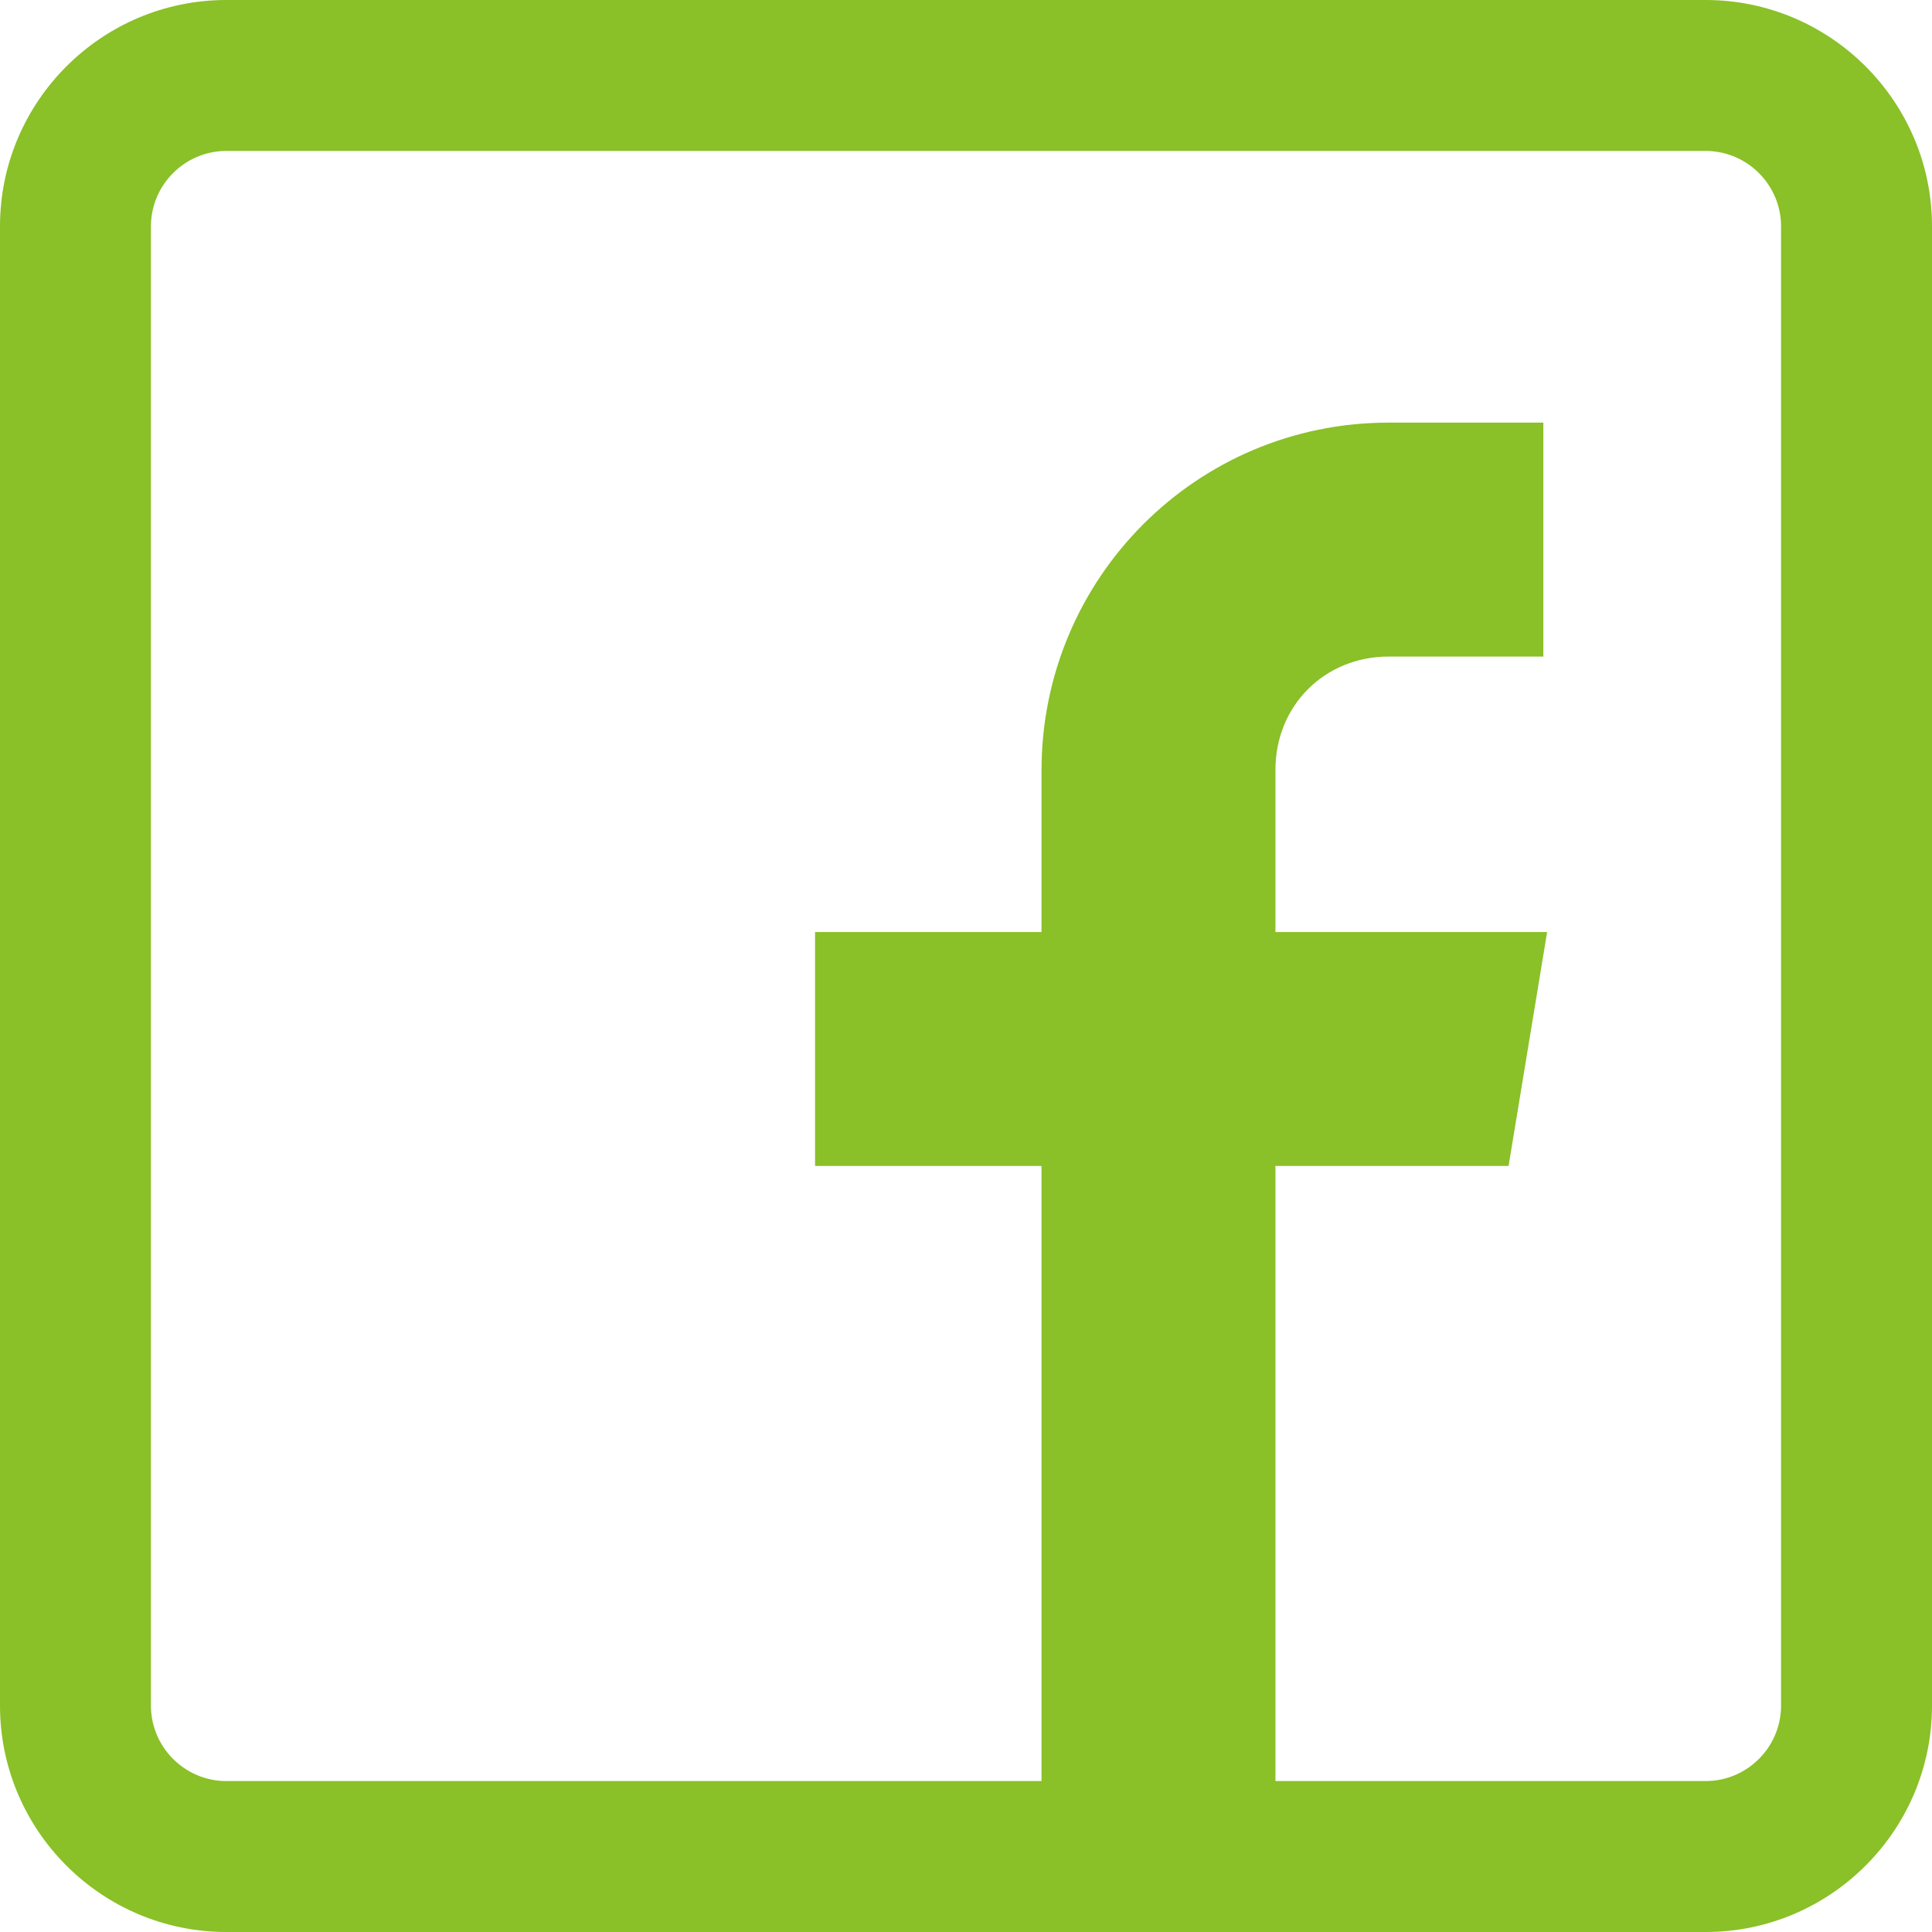
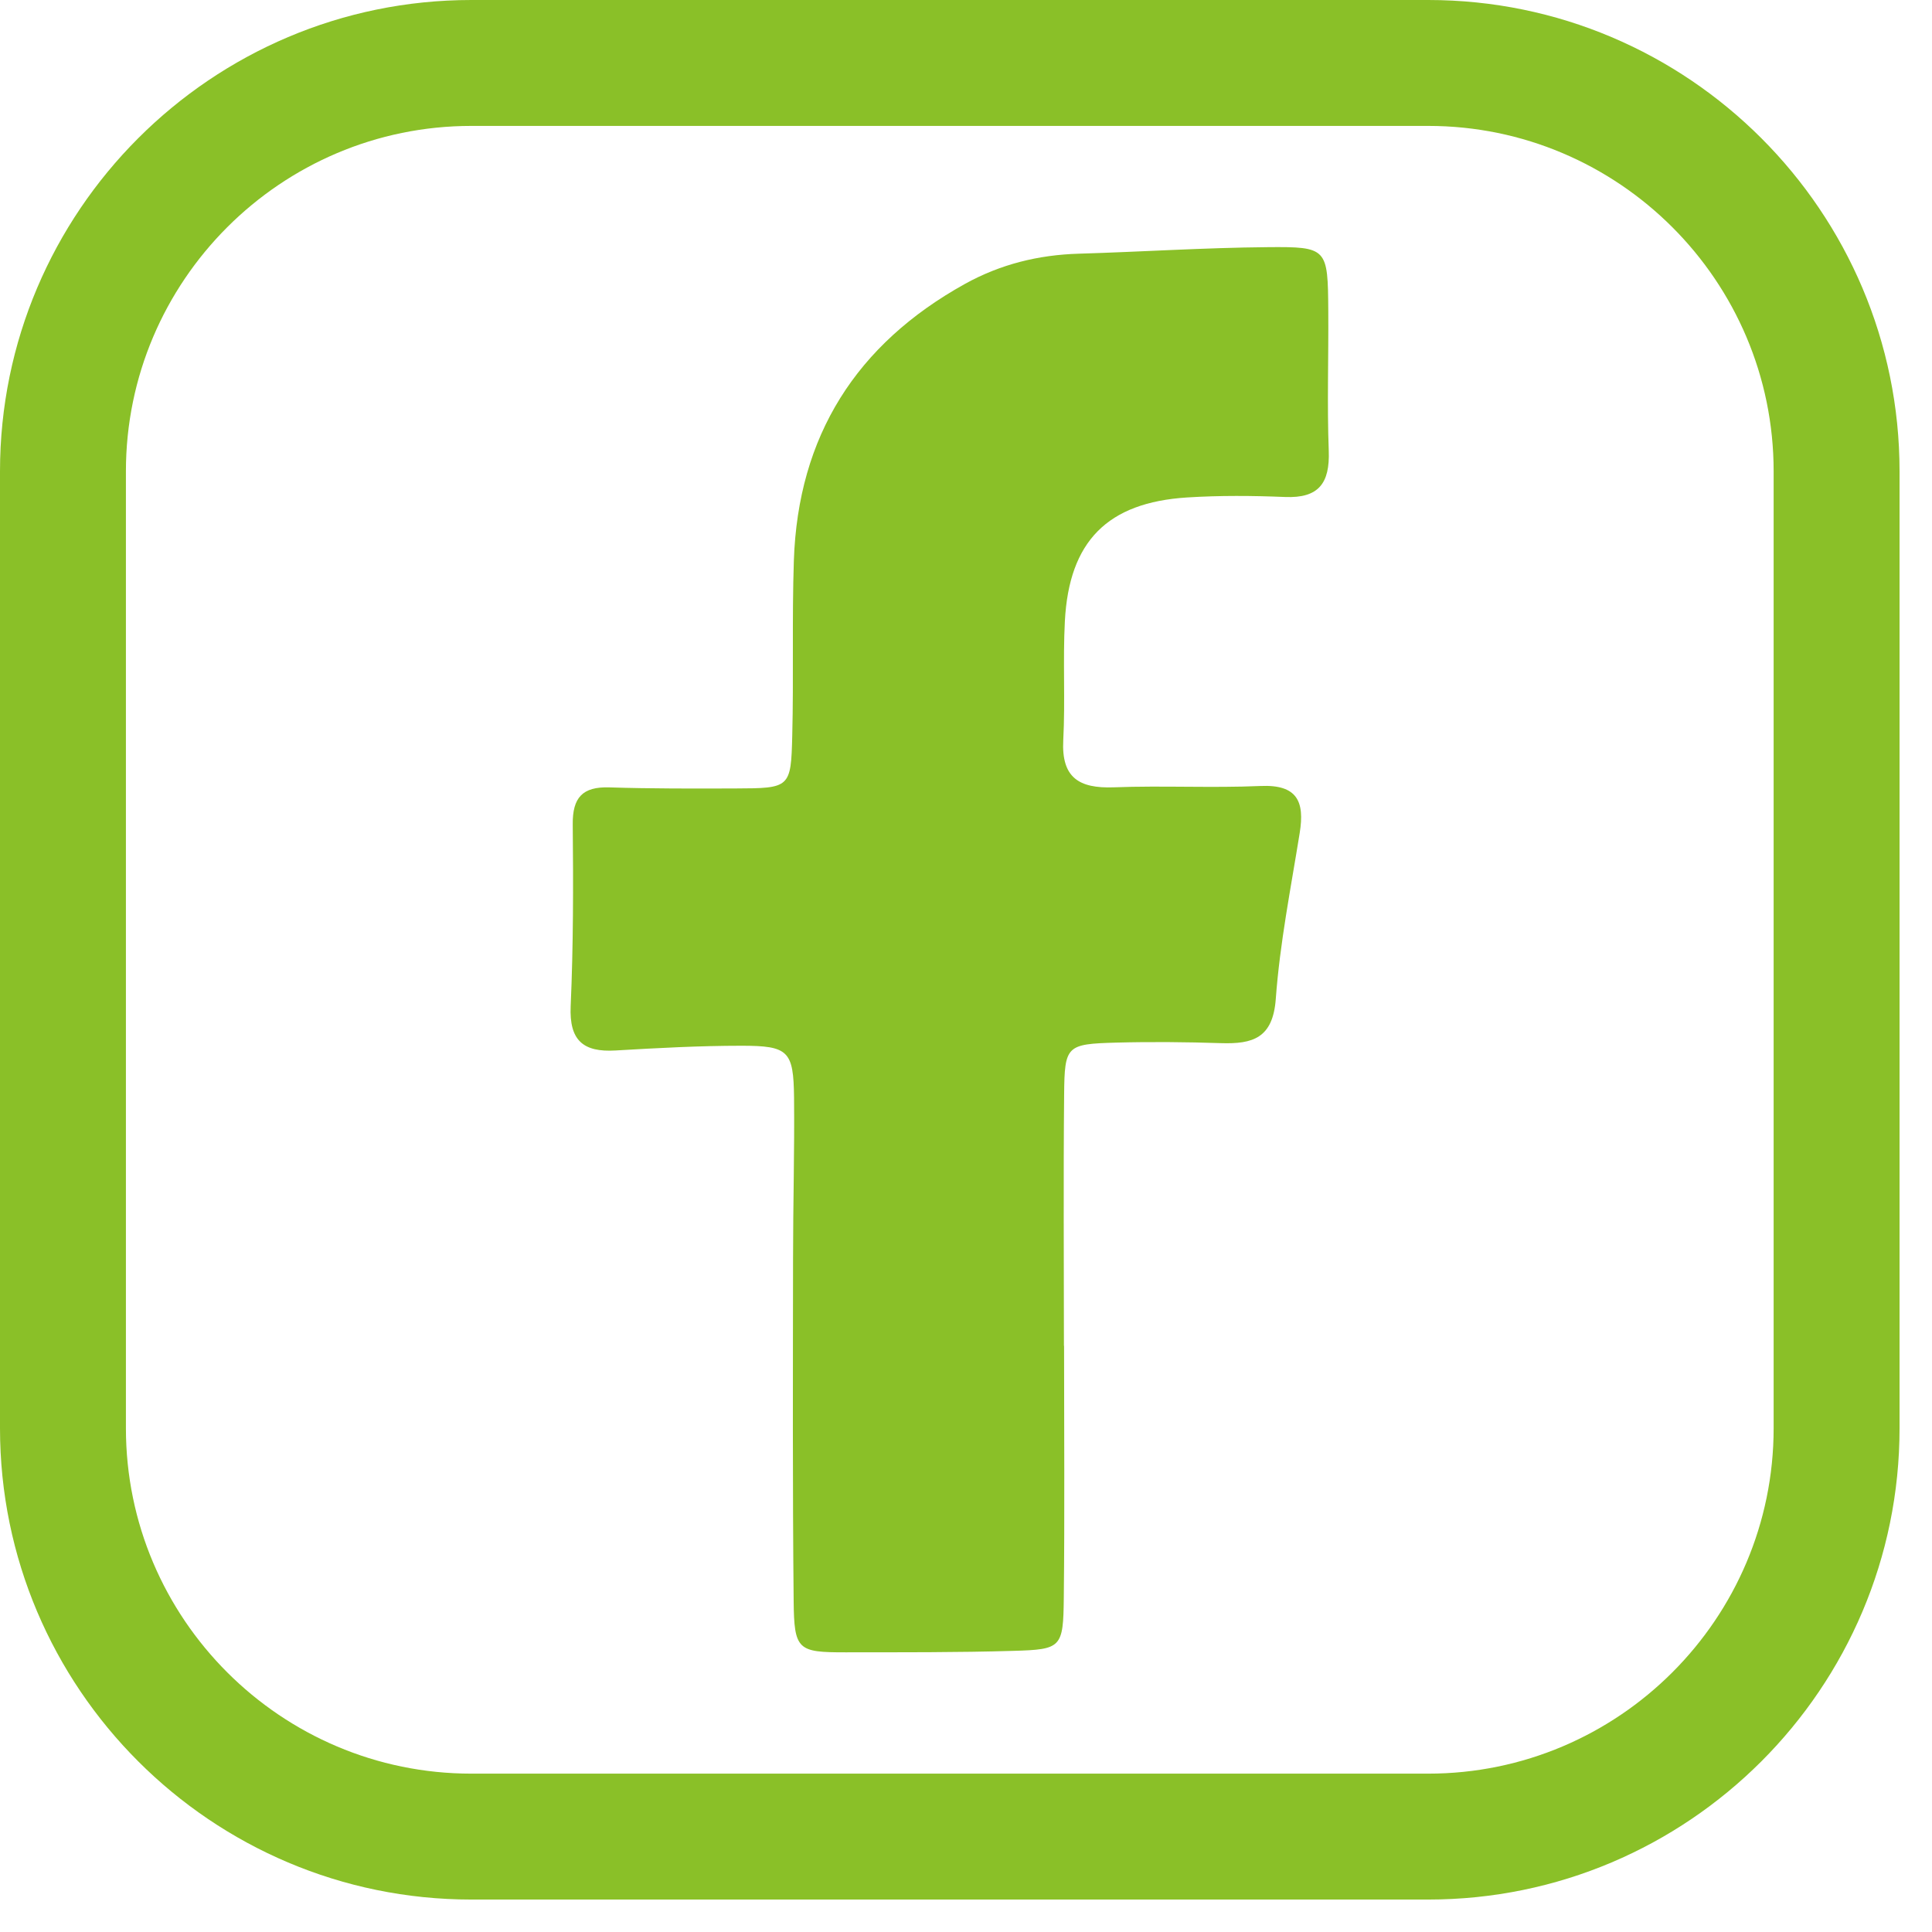
- <svg xmlns="http://www.w3.org/2000/svg" viewBox="0 0 24 24" fill="none">
-   <mask id="mask0_2083_333" style="mask-type:alpha" maskUnits="userSpaceOnUse" x="0" y="0" width="24" height="24">
-     <rect width="24" height="24" fill="#8AC028" />
-   </mask>
-   <g mask="url(#mask0_2083_333)">
-     <path d="M21.188 0H2.812C1.262 0 0 1.262 0 2.812V21.188C0 22.738 1.262 24 2.812 24H21.188C22.738 24 24 22.738 24 21.188V2.812C24 1.262 22.738 0 21.188 0ZM22.125 21.188C22.125 21.704 21.704 22.125 21.188 22.125H15.844V14.484H18.74L19.219 11.578H15.844V9.562C15.844 8.767 16.454 8.156 17.25 8.156H19.172V5.25H17.25C14.863 5.25 12.938 7.184 12.938 9.571V11.578H10.125V14.484H12.938V22.125H2.812C2.296 22.125 1.875 21.704 1.875 21.188V2.812C1.875 2.296 2.296 1.875 2.812 1.875H21.188C21.704 1.875 22.125 2.296 22.125 2.812V21.188Z" fill="#8AC028" />
-   </g>
+ <svg xmlns="http://www.w3.org/2000/svg" viewBox="0 0 29 29" fill="none">
+   <path d="M15.972 20.203C15.972 21.463 15.982 22.722 15.968 23.981C15.96 24.733 15.934 24.759 15.212 24.78C14.373 24.805 13.533 24.801 12.692 24.802C11.975 24.803 11.92 24.768 11.913 24.03C11.896 22.317 11.902 20.602 11.904 18.888C11.904 18.083 11.927 17.279 11.919 16.474C11.911 15.775 11.836 15.697 11.13 15.697C10.5 15.697 9.87 15.731 9.241 15.768C8.755 15.797 8.543 15.619 8.566 15.103C8.606 14.195 8.606 13.284 8.597 12.374C8.593 11.973 8.742 11.806 9.147 11.819C9.777 11.839 10.407 11.837 11.037 11.835C11.859 11.832 11.873 11.829 11.892 11.04C11.914 10.165 11.887 9.29 11.916 8.416C11.978 6.546 12.852 5.166 14.487 4.26C15.019 3.966 15.586 3.826 16.193 3.808C17.137 3.78 18.081 3.718 19.025 3.71C19.928 3.702 19.931 3.724 19.938 4.668C19.943 5.367 19.919 6.068 19.945 6.767C19.963 7.252 19.795 7.481 19.289 7.46C18.799 7.44 18.307 7.436 17.819 7.467C16.623 7.543 16.047 8.124 15.984 9.325C15.953 9.918 15.991 10.515 15.96 11.109C15.93 11.674 16.197 11.837 16.718 11.818C17.452 11.79 18.189 11.83 18.922 11.798C19.471 11.774 19.586 12.029 19.509 12.503C19.376 13.331 19.211 14.158 19.15 14.993C19.107 15.584 18.804 15.673 18.328 15.658C17.804 15.641 17.278 15.636 16.754 15.65C16.009 15.671 15.98 15.694 15.973 16.424C15.961 17.683 15.97 18.942 15.97 20.201C15.971 20.201 15.973 20.201 15.973 20.201L15.972 20.203Z" fill="#8AC028" />
+   <path d="M21.438 28.513H7.075C3.174 28.513 0 25.34 0 21.438V7.075C0 3.174 3.174 0 7.075 0H21.438C25.34 0 28.513 3.174 28.513 7.075V21.438C28.513 25.34 25.34 28.513 21.438 28.513ZM7.075 1.89C4.217 1.89 1.89 4.217 1.89 7.075V21.438C1.89 24.297 4.217 26.623 7.075 26.623H21.438C24.297 26.623 26.623 24.297 26.623 21.438V7.075C26.623 4.217 24.297 1.89 21.438 1.89H7.075Z" fill="#8AC028" />
</svg>
